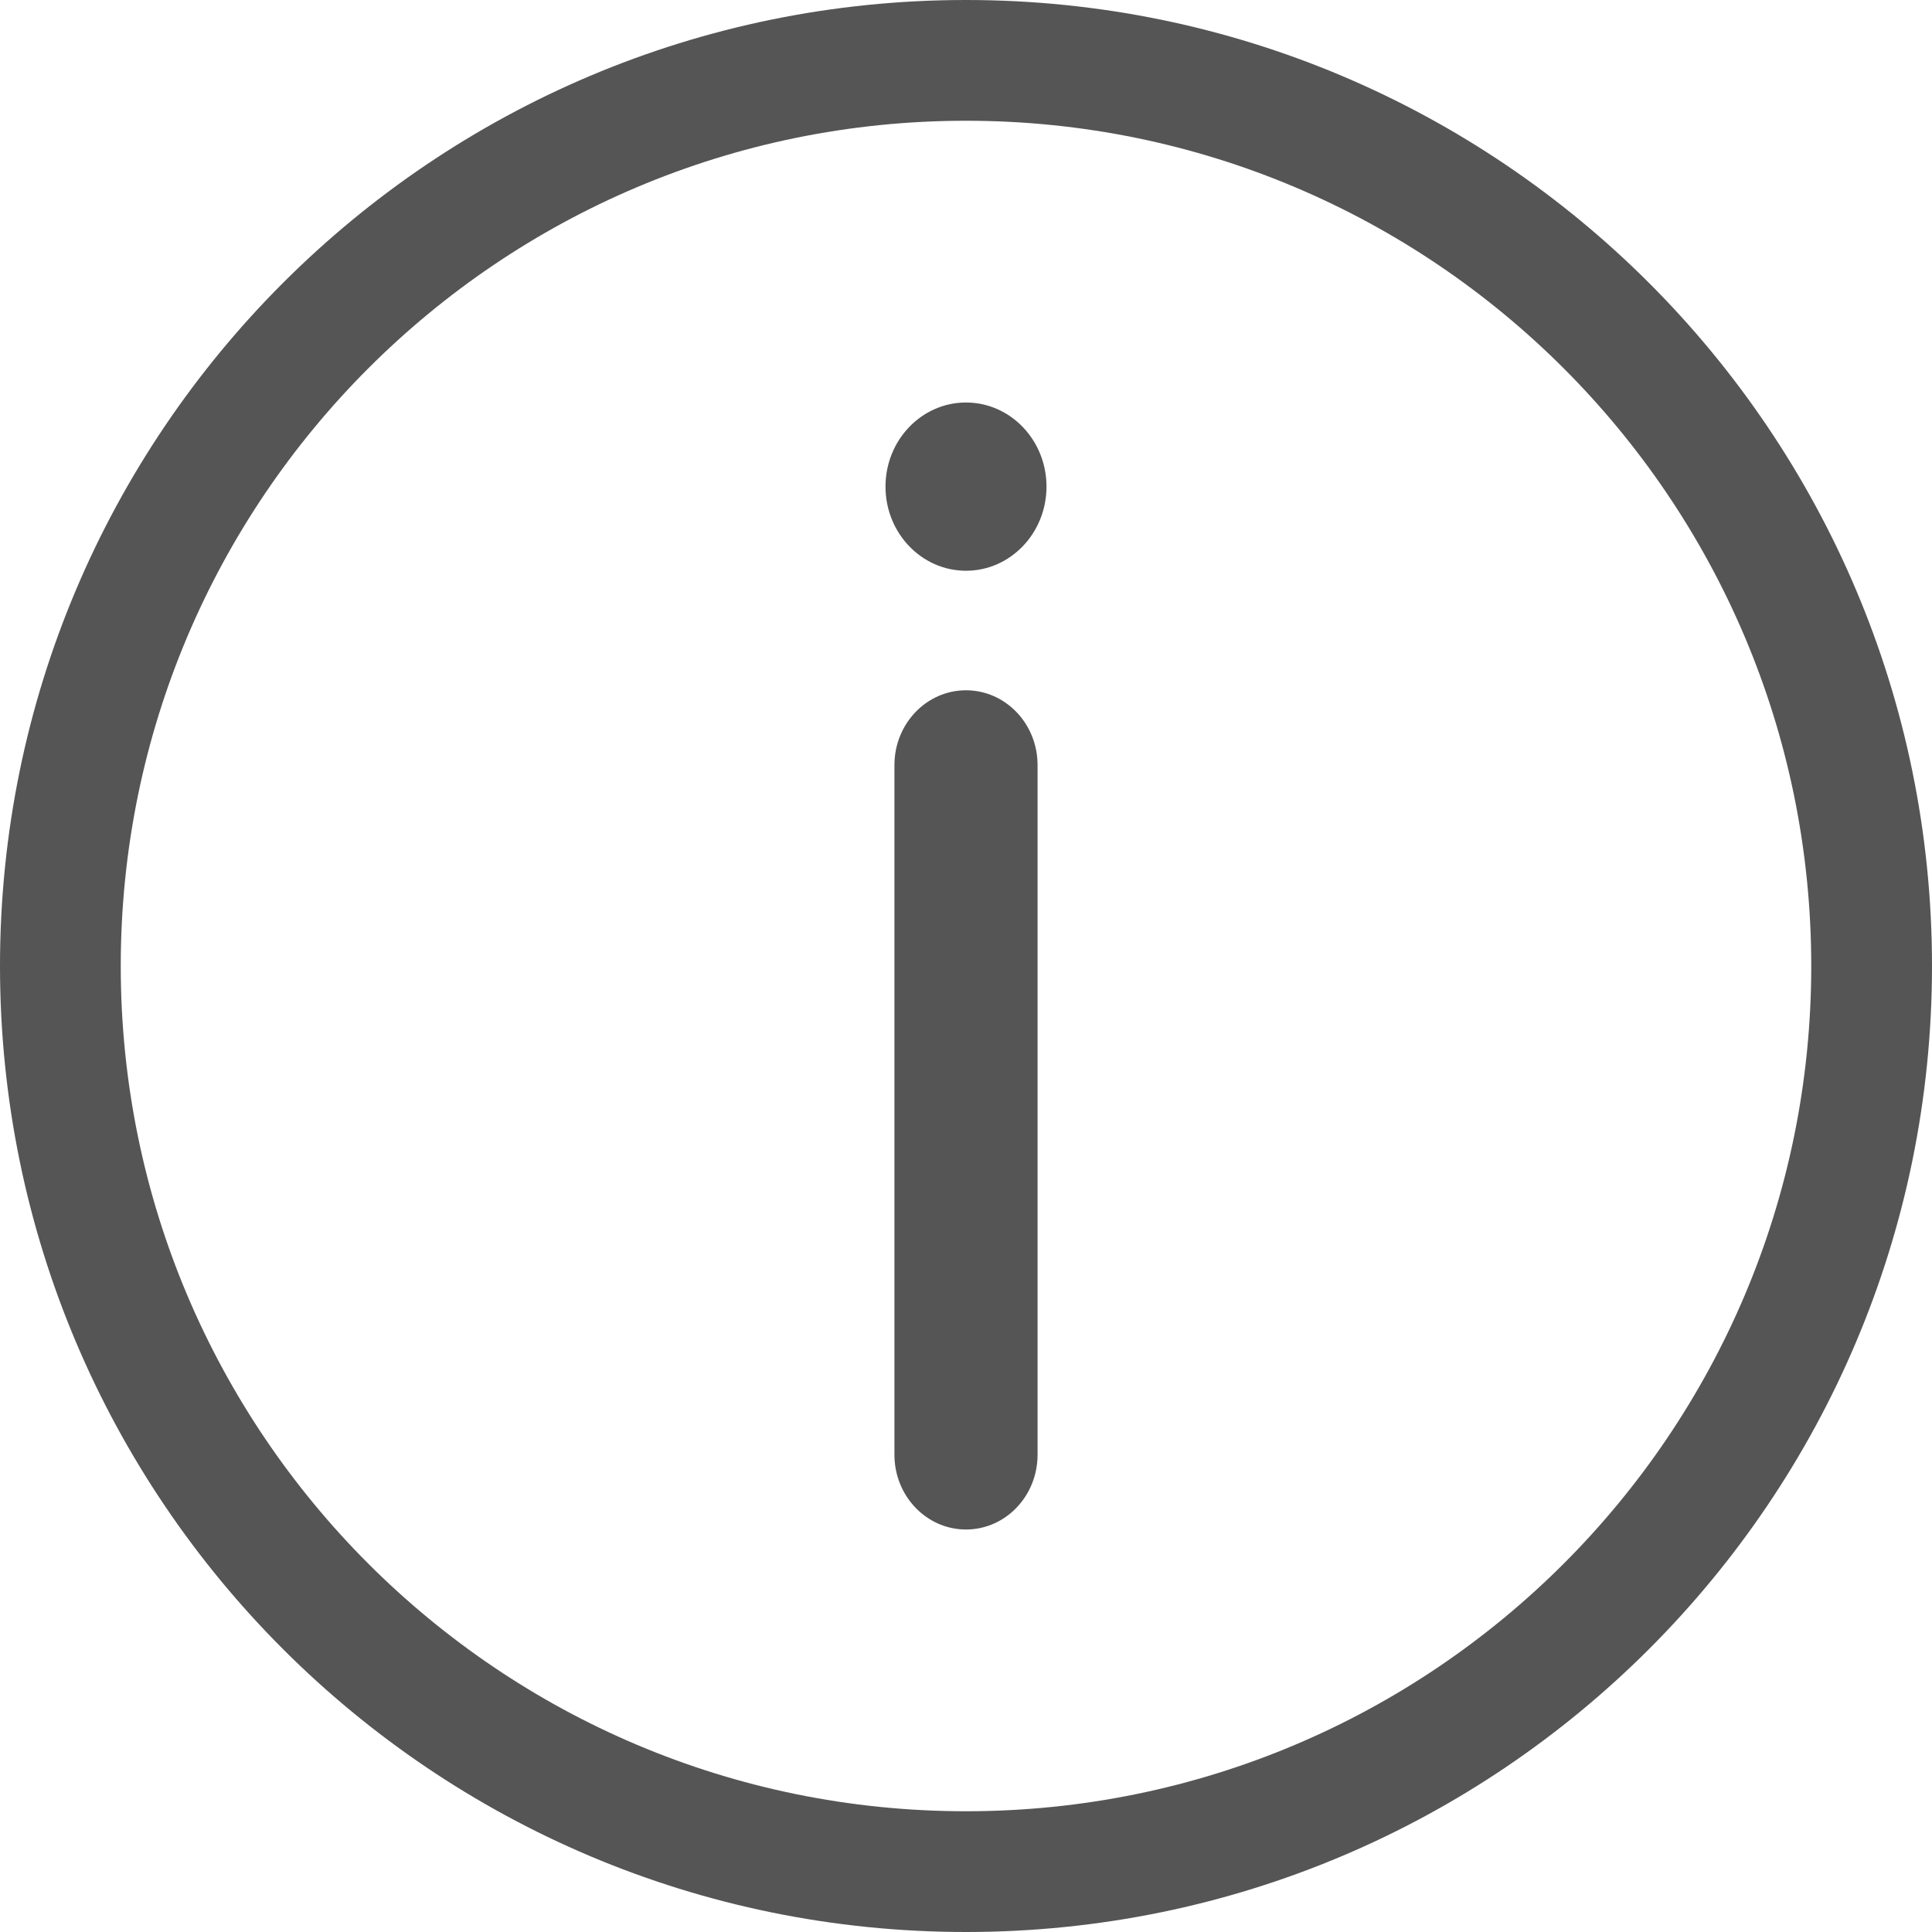
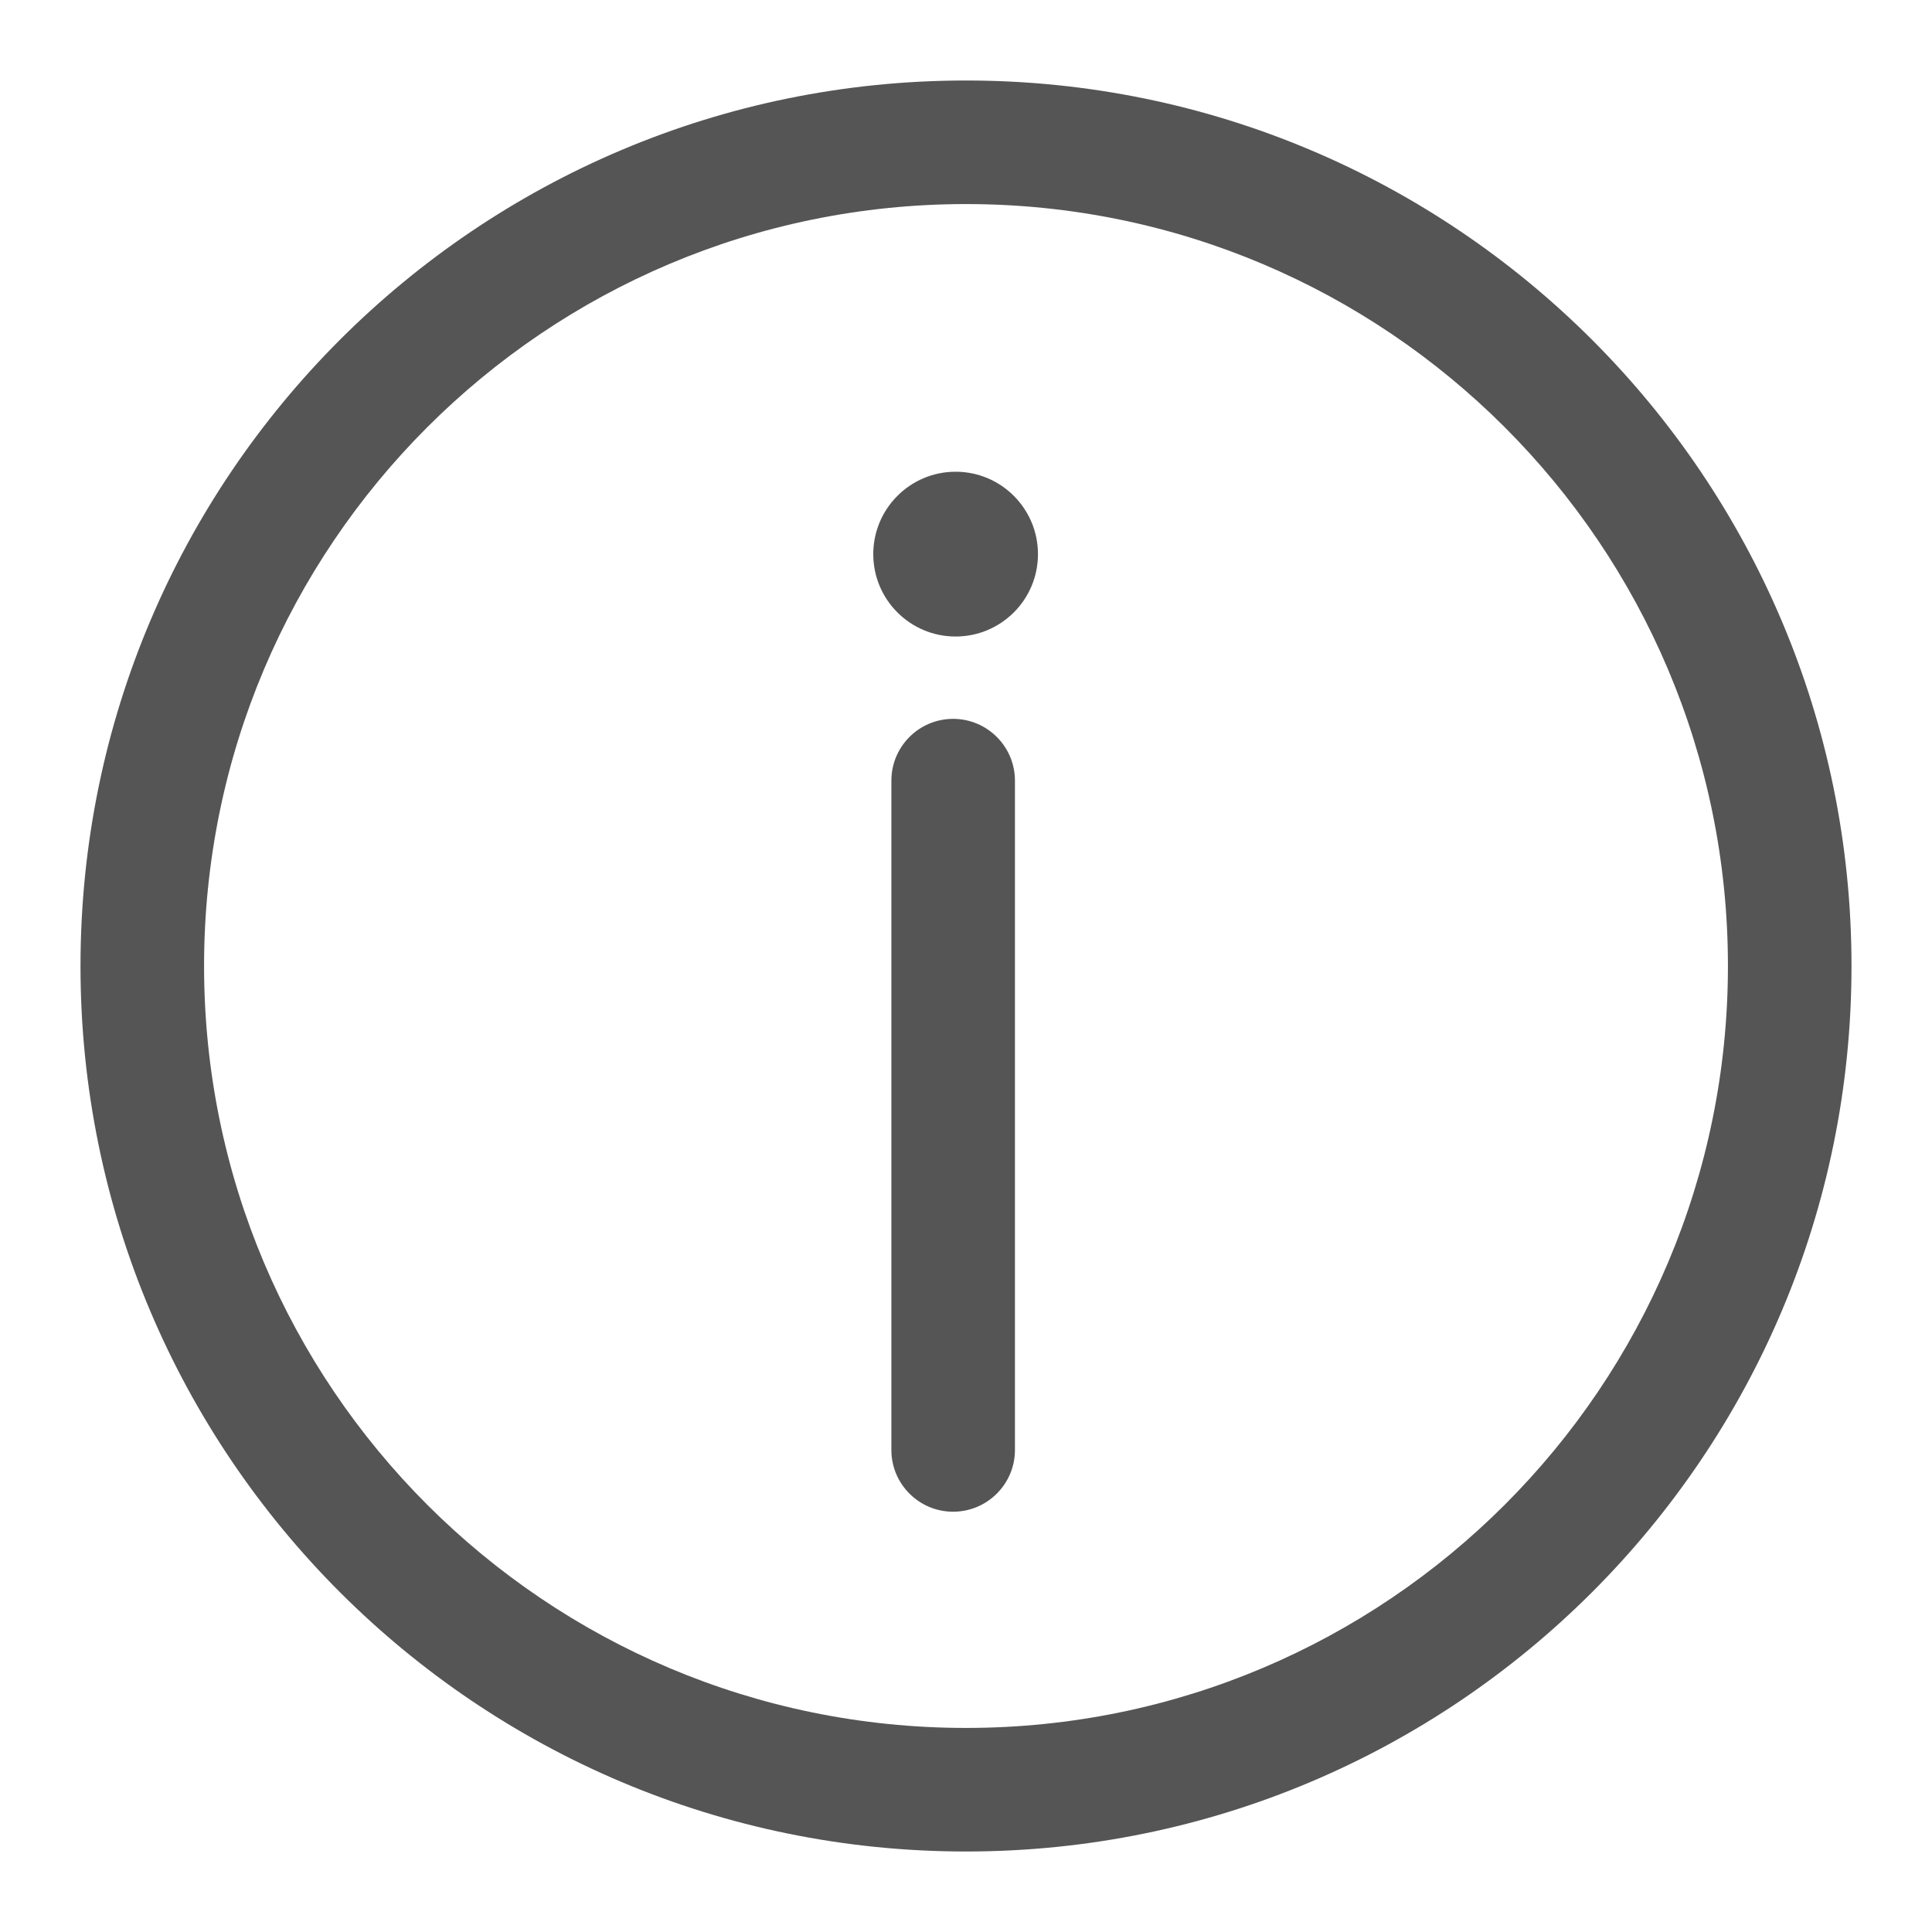
<svg xmlns="http://www.w3.org/2000/svg" width="24" height="24" viewBox="0 0 24 24">
-   <g fill="none" fill-rule="evenodd" transform="translate(-164 -692)">
-     <path fill="#555" fill-rule="nonzero" d="M12,15.425 C11.509,15.425 11.111,15.009 11.111,14.496 L11.111,5.929 C11.111,5.416 11.509,5 12,5 C12.491,5 12.889,5.416 12.889,5.929 L12.889,14.496 C12.889,15.009 12.491,15.425 12,15.425 Z M11,17.955 C11,17.378 11.448,16.91 12,16.91 C12.552,16.91 13,17.378 13,17.955 C13,18.532 12.552,19 12,19 C11.448,19 11,18.532 11,17.955 Z M12,22.5 C17.799,22.5 22.5,17.799 22.5,12 C22.5,6.201 17.799,1.5 12,1.5 C6.201,1.5 1.5,6.201 1.5,12 C1.5,17.799 6.201,22.5 12,22.5 Z M12,24 C5.373,24 0,18.627 0,12 C0,5.373 5.373,0 12,0 C18.627,0 24,5.373 24,12 C24,18.627 18.627,24 12,24 Z" transform="matrix(1 0 0 -1 164 716)" />
+   <g fill="none" fill-rule="evenodd" transform="translate(-168 -696)">
+     <path fill="#555" fill-rule="nonzero" d="M12,23 C5.925,23 1,18.075 1,12 C1,5.925 5.925,1 12,1 C18.075,1 23,5.925 23,12 C23,18.075 18.075,23 12,23 Z M12,21.465 C17.227,21.465 21.465,17.227 21.465,12 C21.465,6.773 17.227,2.535 12,2.535 C6.773,2.535 2.535,6.773 2.535,12 C2.535,17.227 6.773,21.465 12,21.465 Z M11.871,7.907 C11.306,7.907 10.848,7.449 10.848,6.884 C10.848,6.319 11.306,5.86 11.871,5.86 C12.436,5.86 12.894,6.319 12.894,6.884 C12.894,7.449 12.436,7.907 11.871,7.907 Z M11.073,9.698 C11.073,9.274 11.416,8.93 11.84,8.93 C12.264,8.93 12.608,9.274 12.608,9.698 L12.608,18.012 C12.608,18.435 12.264,18.779 11.84,18.779 C11.416,18.779 11.073,18.435 11.073,18.012 L11.073,9.698 Z" transform="translate(168 696)" />
  </g>
</svg>
